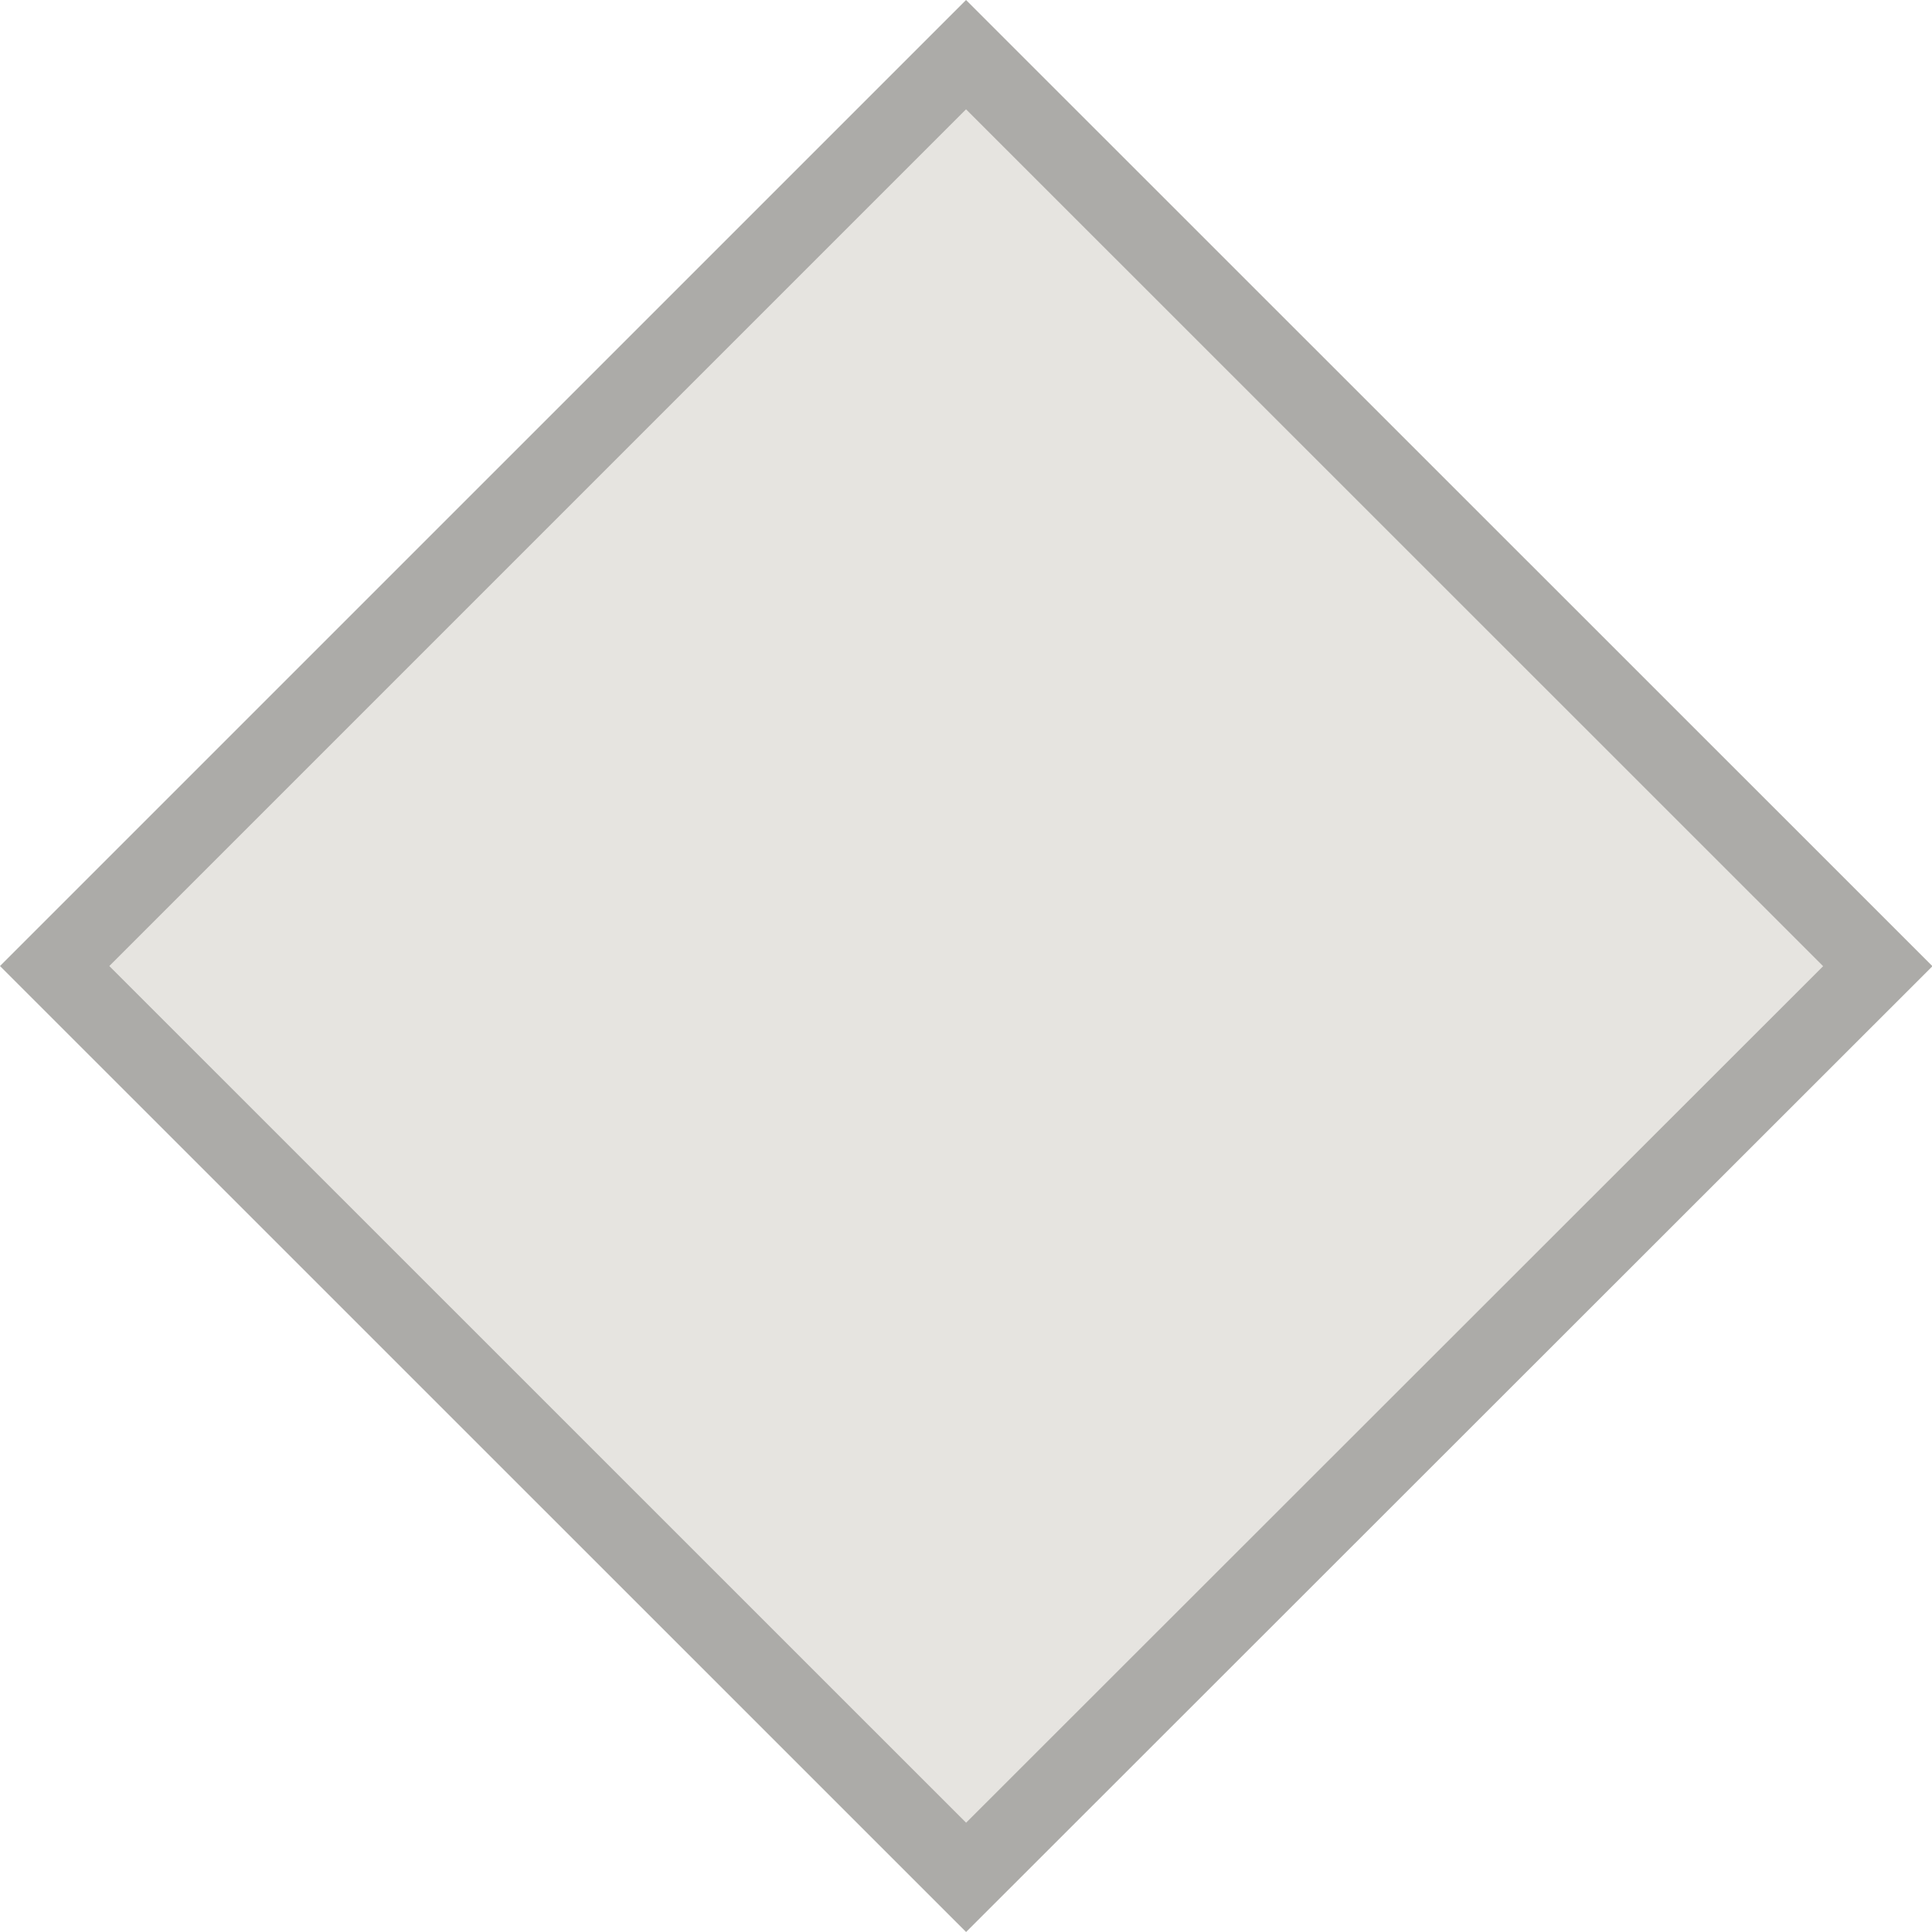
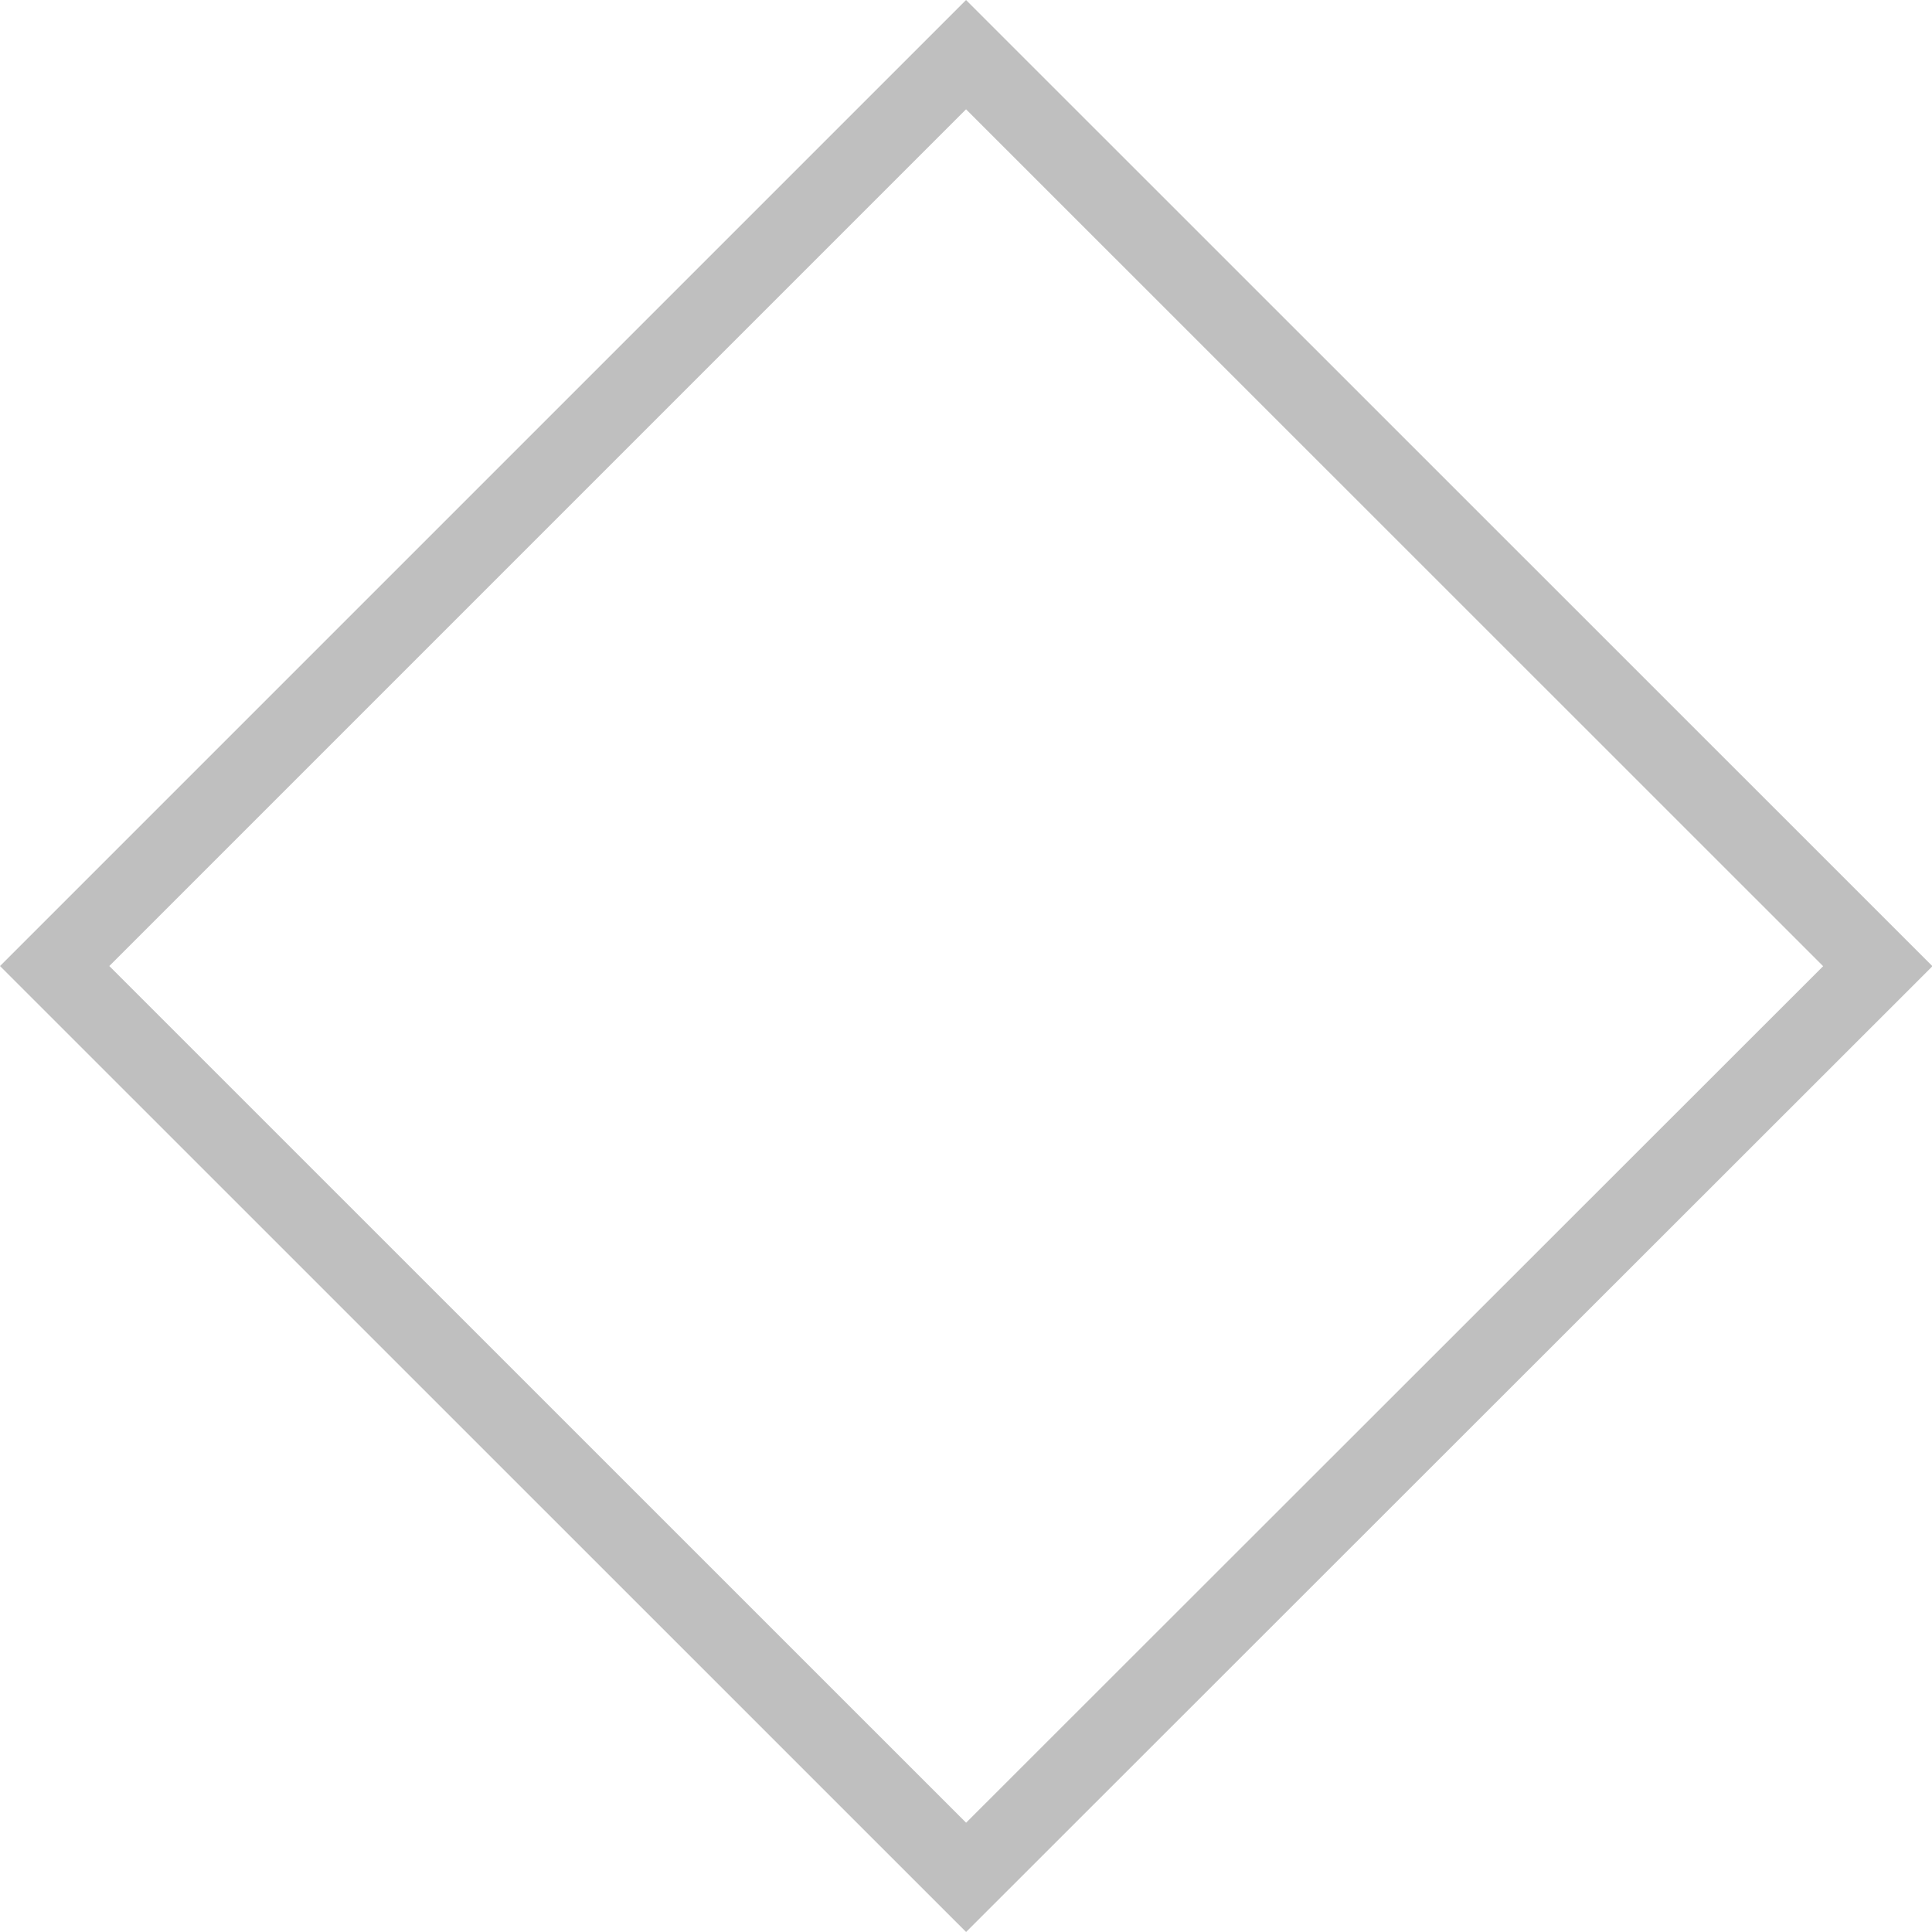
- <svg xmlns="http://www.w3.org/2000/svg" xmlns:xlink="http://www.w3.org/1999/xlink" width="25px" height="25px" viewBox="0 0 25 25" version="1.1">
+ <svg xmlns="http://www.w3.org/2000/svg" width="25px" height="25px" viewBox="0 0 25 25" version="1.1">
  <defs>
    <polygon id="path-1" points="3.663 3.659 21.341 3.66 21.342 12.579 21.343 21.343 3.664 21.338" />
  </defs>
  <g id="Page-1" stroke="none" stroke-width="1" fill="none" fill-rule="evenodd">
    <g id="unknownWithoutArrow">
      <g transform="translate(12.50298, 12.50149) rotate(-45) translate(-12.50298, -12.50149) ">
-         <use fill="#E6E4E0" fill-rule="evenodd" xlink:href="#path-1" />
        <path stroke-opacity="0.25" stroke="#000000" stroke-width="1" d="M4.163,4.16 L4.164,20.838 L20.843,20.843 L20.841,4.16 L4.163,4.16 Z" />
      </g>
    </g>
  </g>
</svg>
